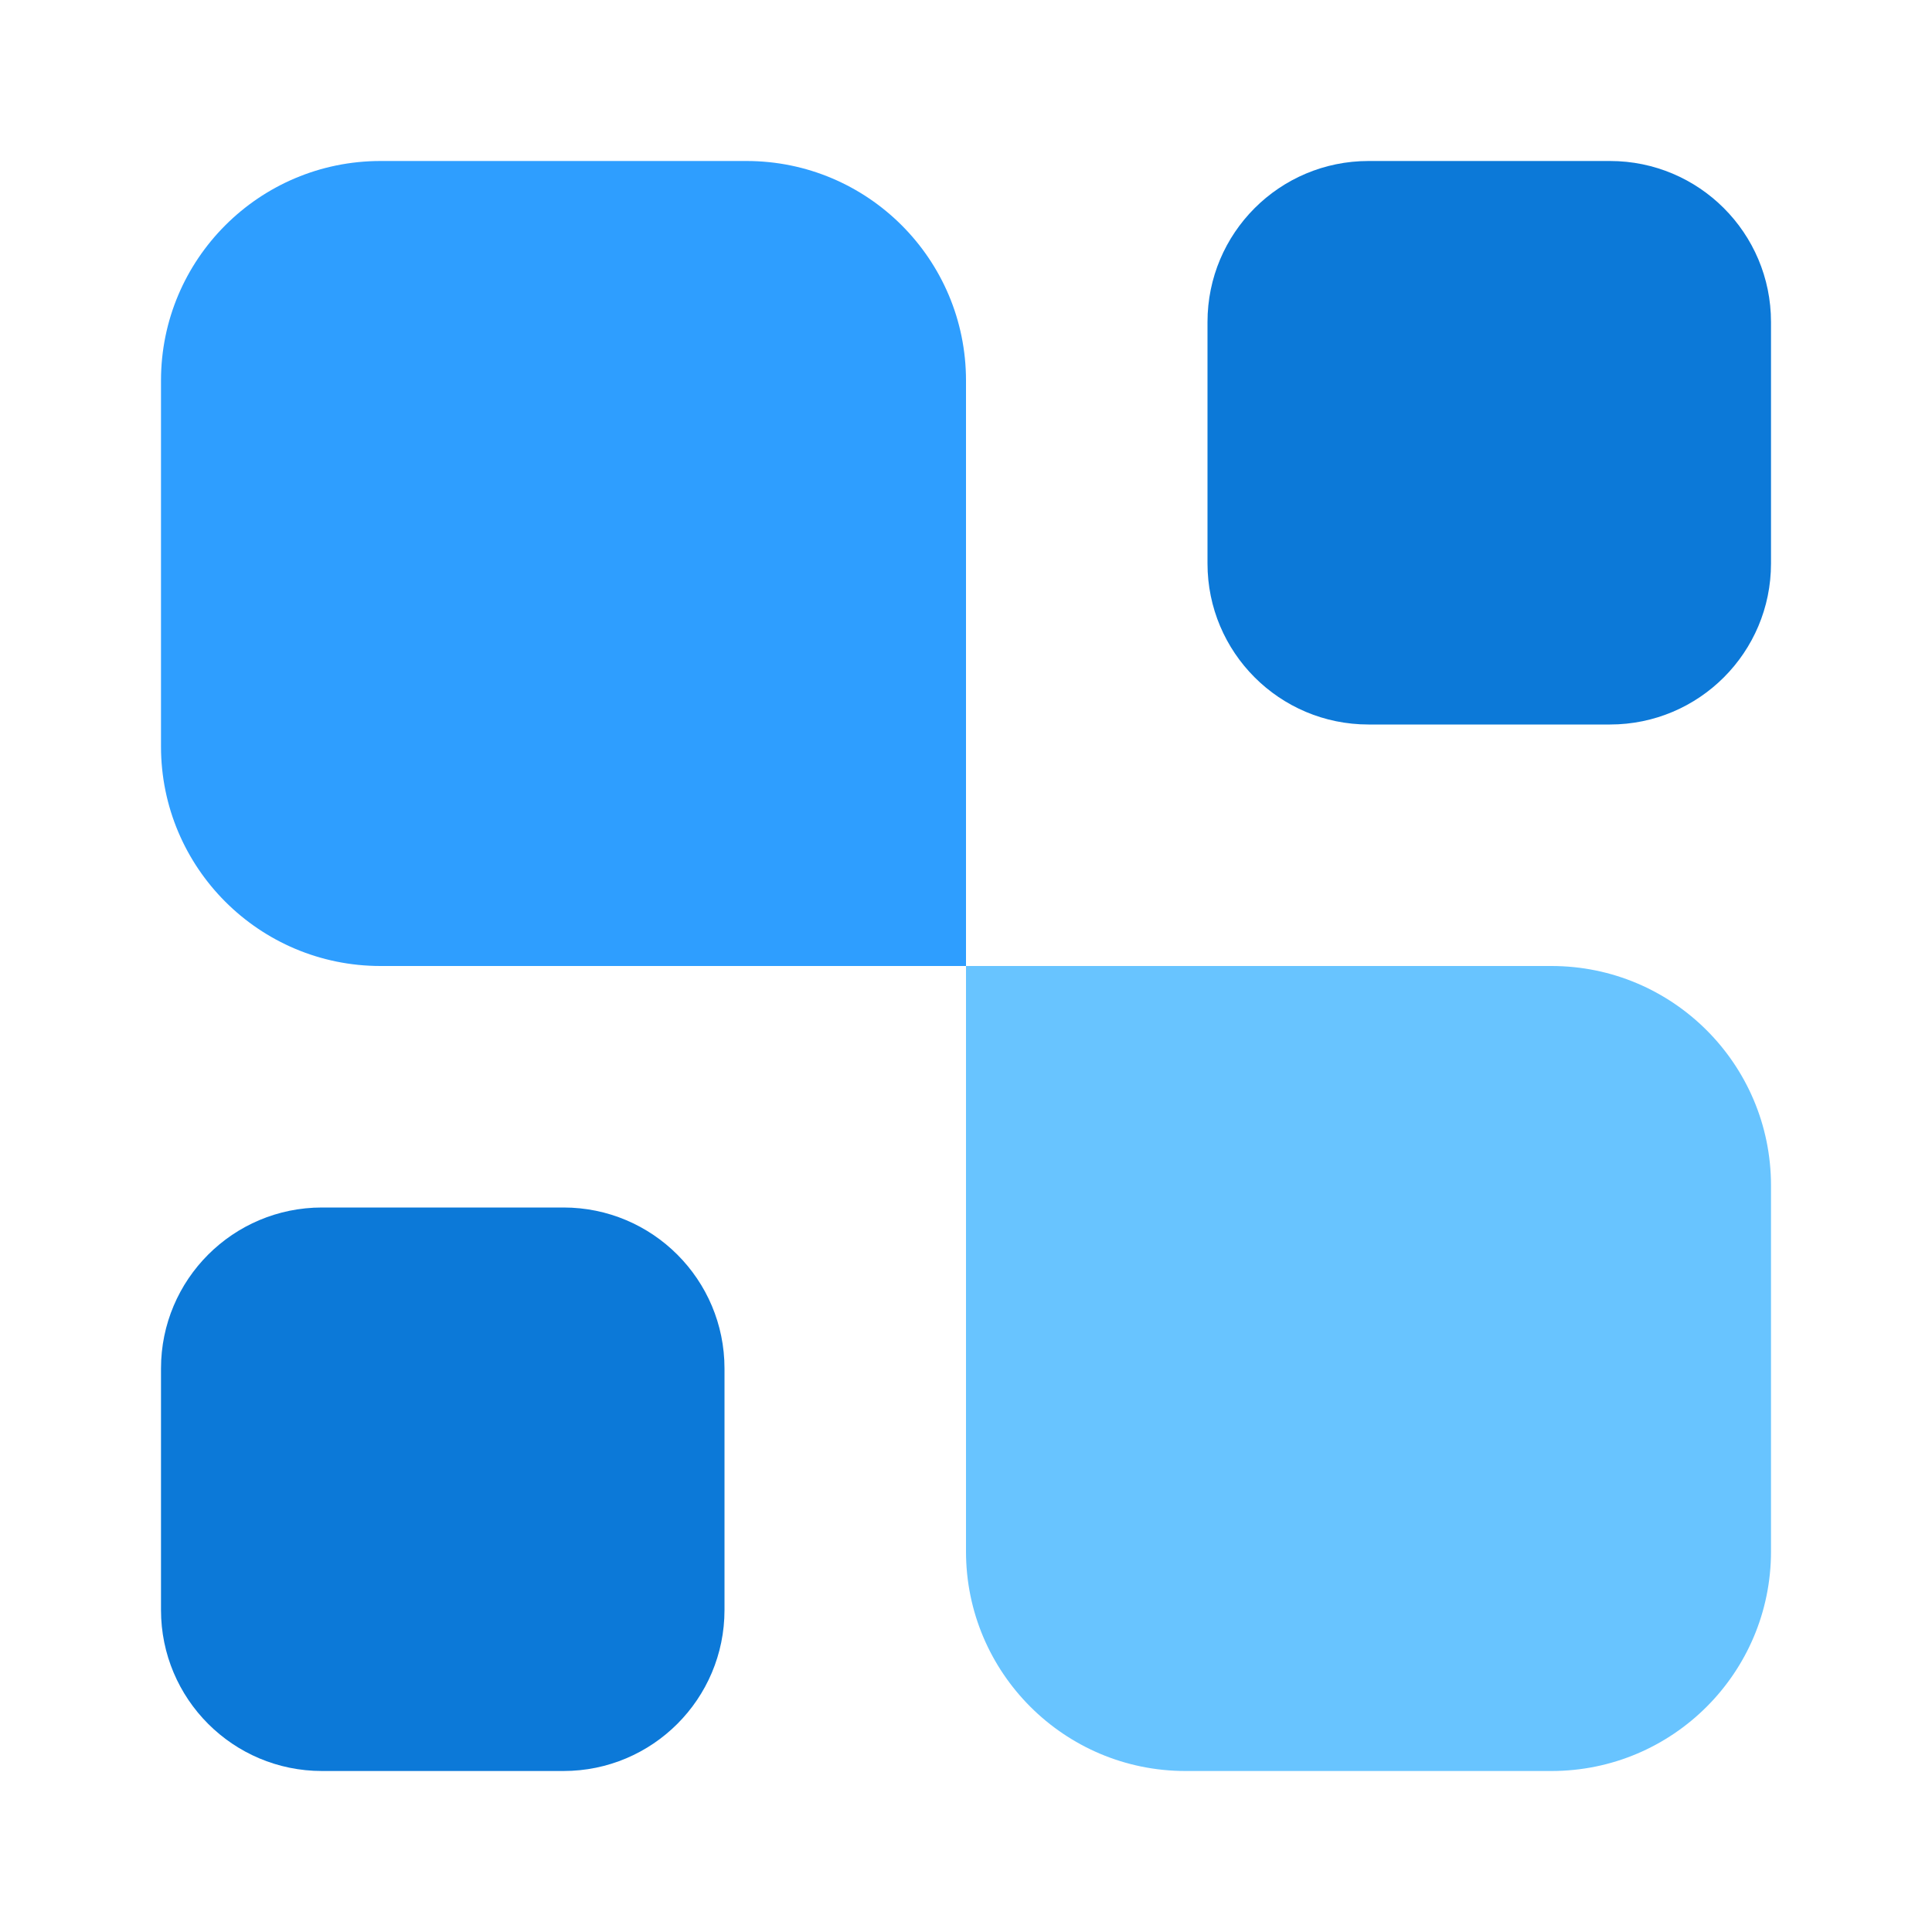
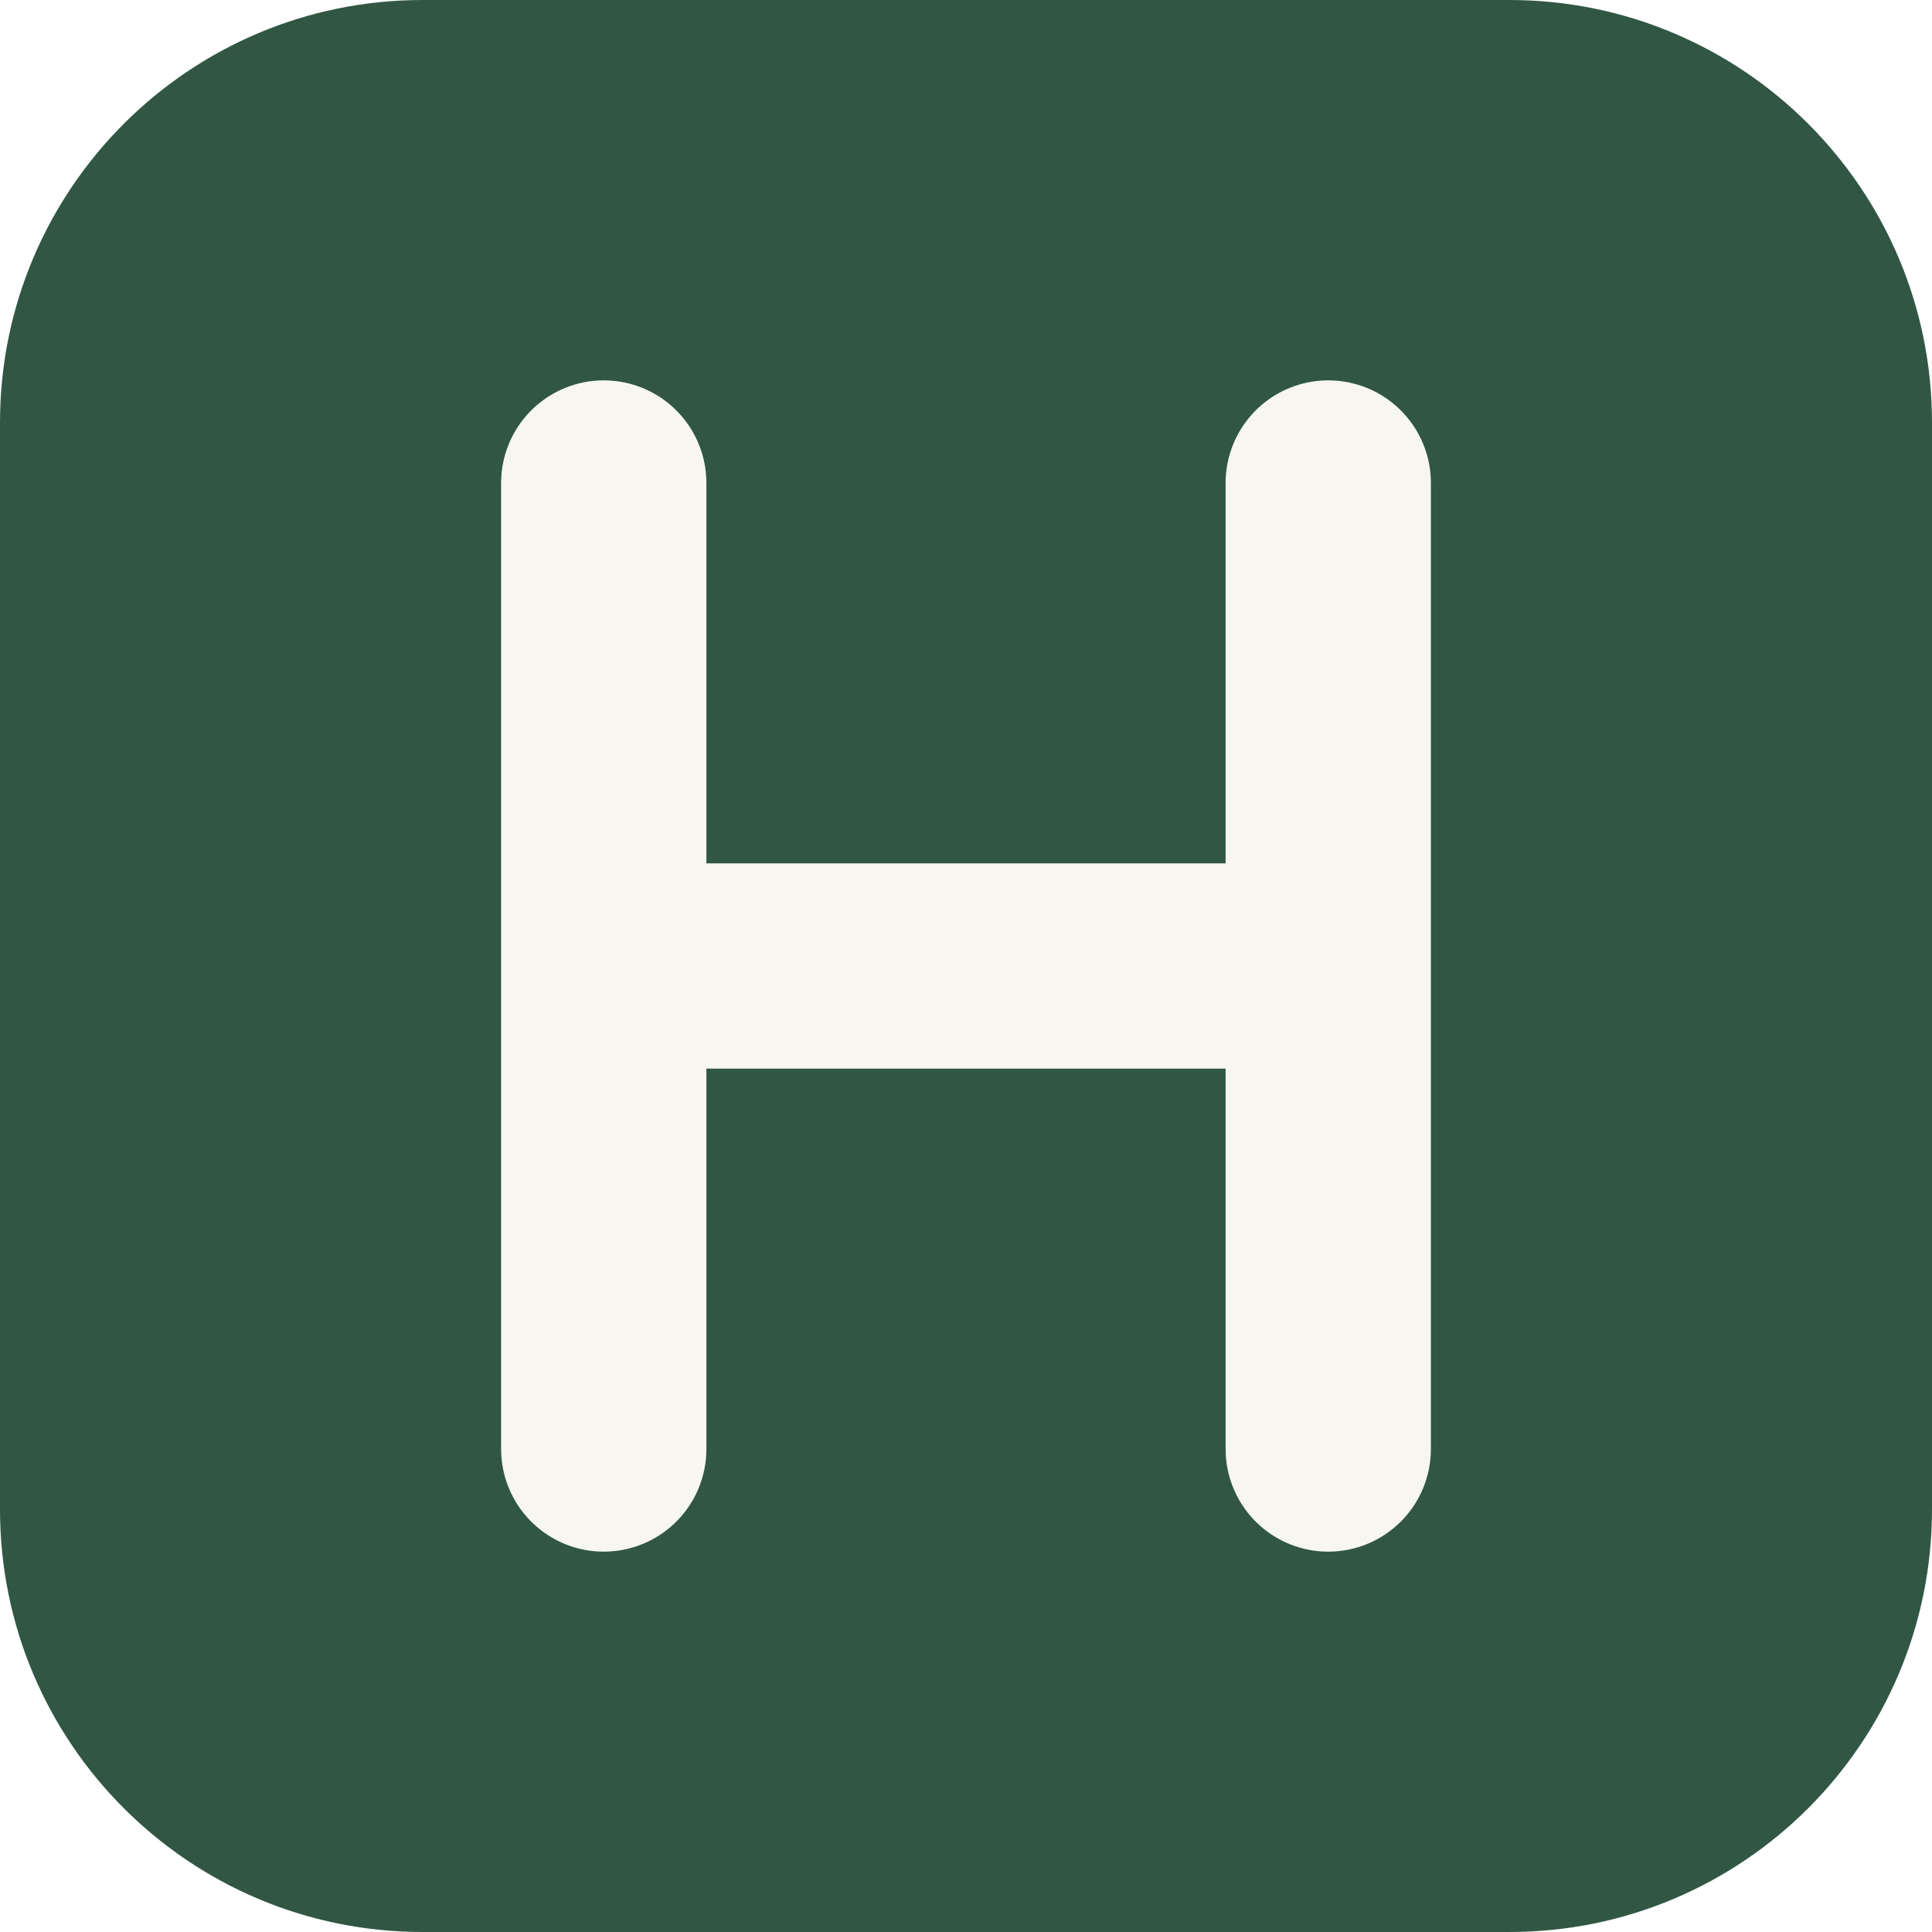
- <svg xmlns="http://www.w3.org/2000/svg" width="24" height="24" viewBox="0 0 24 24" fill="none">
-   <path d="M22 19.273C22 20.779 20.779 22 19.273 22H14.727C13.221 22 12 20.779 12 19.273V12H19.273C20.779 12 22 13.221 22 14.727V19.273Z" fill="#68C4FF" />
-   <path d="M20 2C21.105 2 22 2.895 22 4V7C22 8.105 21.105 9 20 9H17C15.895 9 15 8.105 15 7V4C15 2.895 15.895 2 17 2H20Z" fill="#0C79D8" />
-   <path d="M7 15C8.105 15 9 15.895 9 17V20C9 21.105 8.105 22 7 22H4C2.895 22 2 21.105 2 20V17C2 15.895 2.895 15 4 15H7Z" fill="#0C79D8" />
-   <path d="M12 12H4.727C3.221 12 2 10.779 2 9.273V4.727C2 3.221 3.221 2 4.727 2H9.273C10.779 2 12 3.221 12 4.727V12Z" fill="#2E9EFF" />
+ <svg xmlns="http://www.w3.org/2000/svg" width="32" height="32" viewBox="0 0 32 32">
+   <rect width="32" height="32" rx="7" fill="#315744" />
+   <path d="M10 8v16M22 8v16M10 16h12" stroke="#f7f7f0" stroke-width="3.4" stroke-linecap="round" />
</svg>
